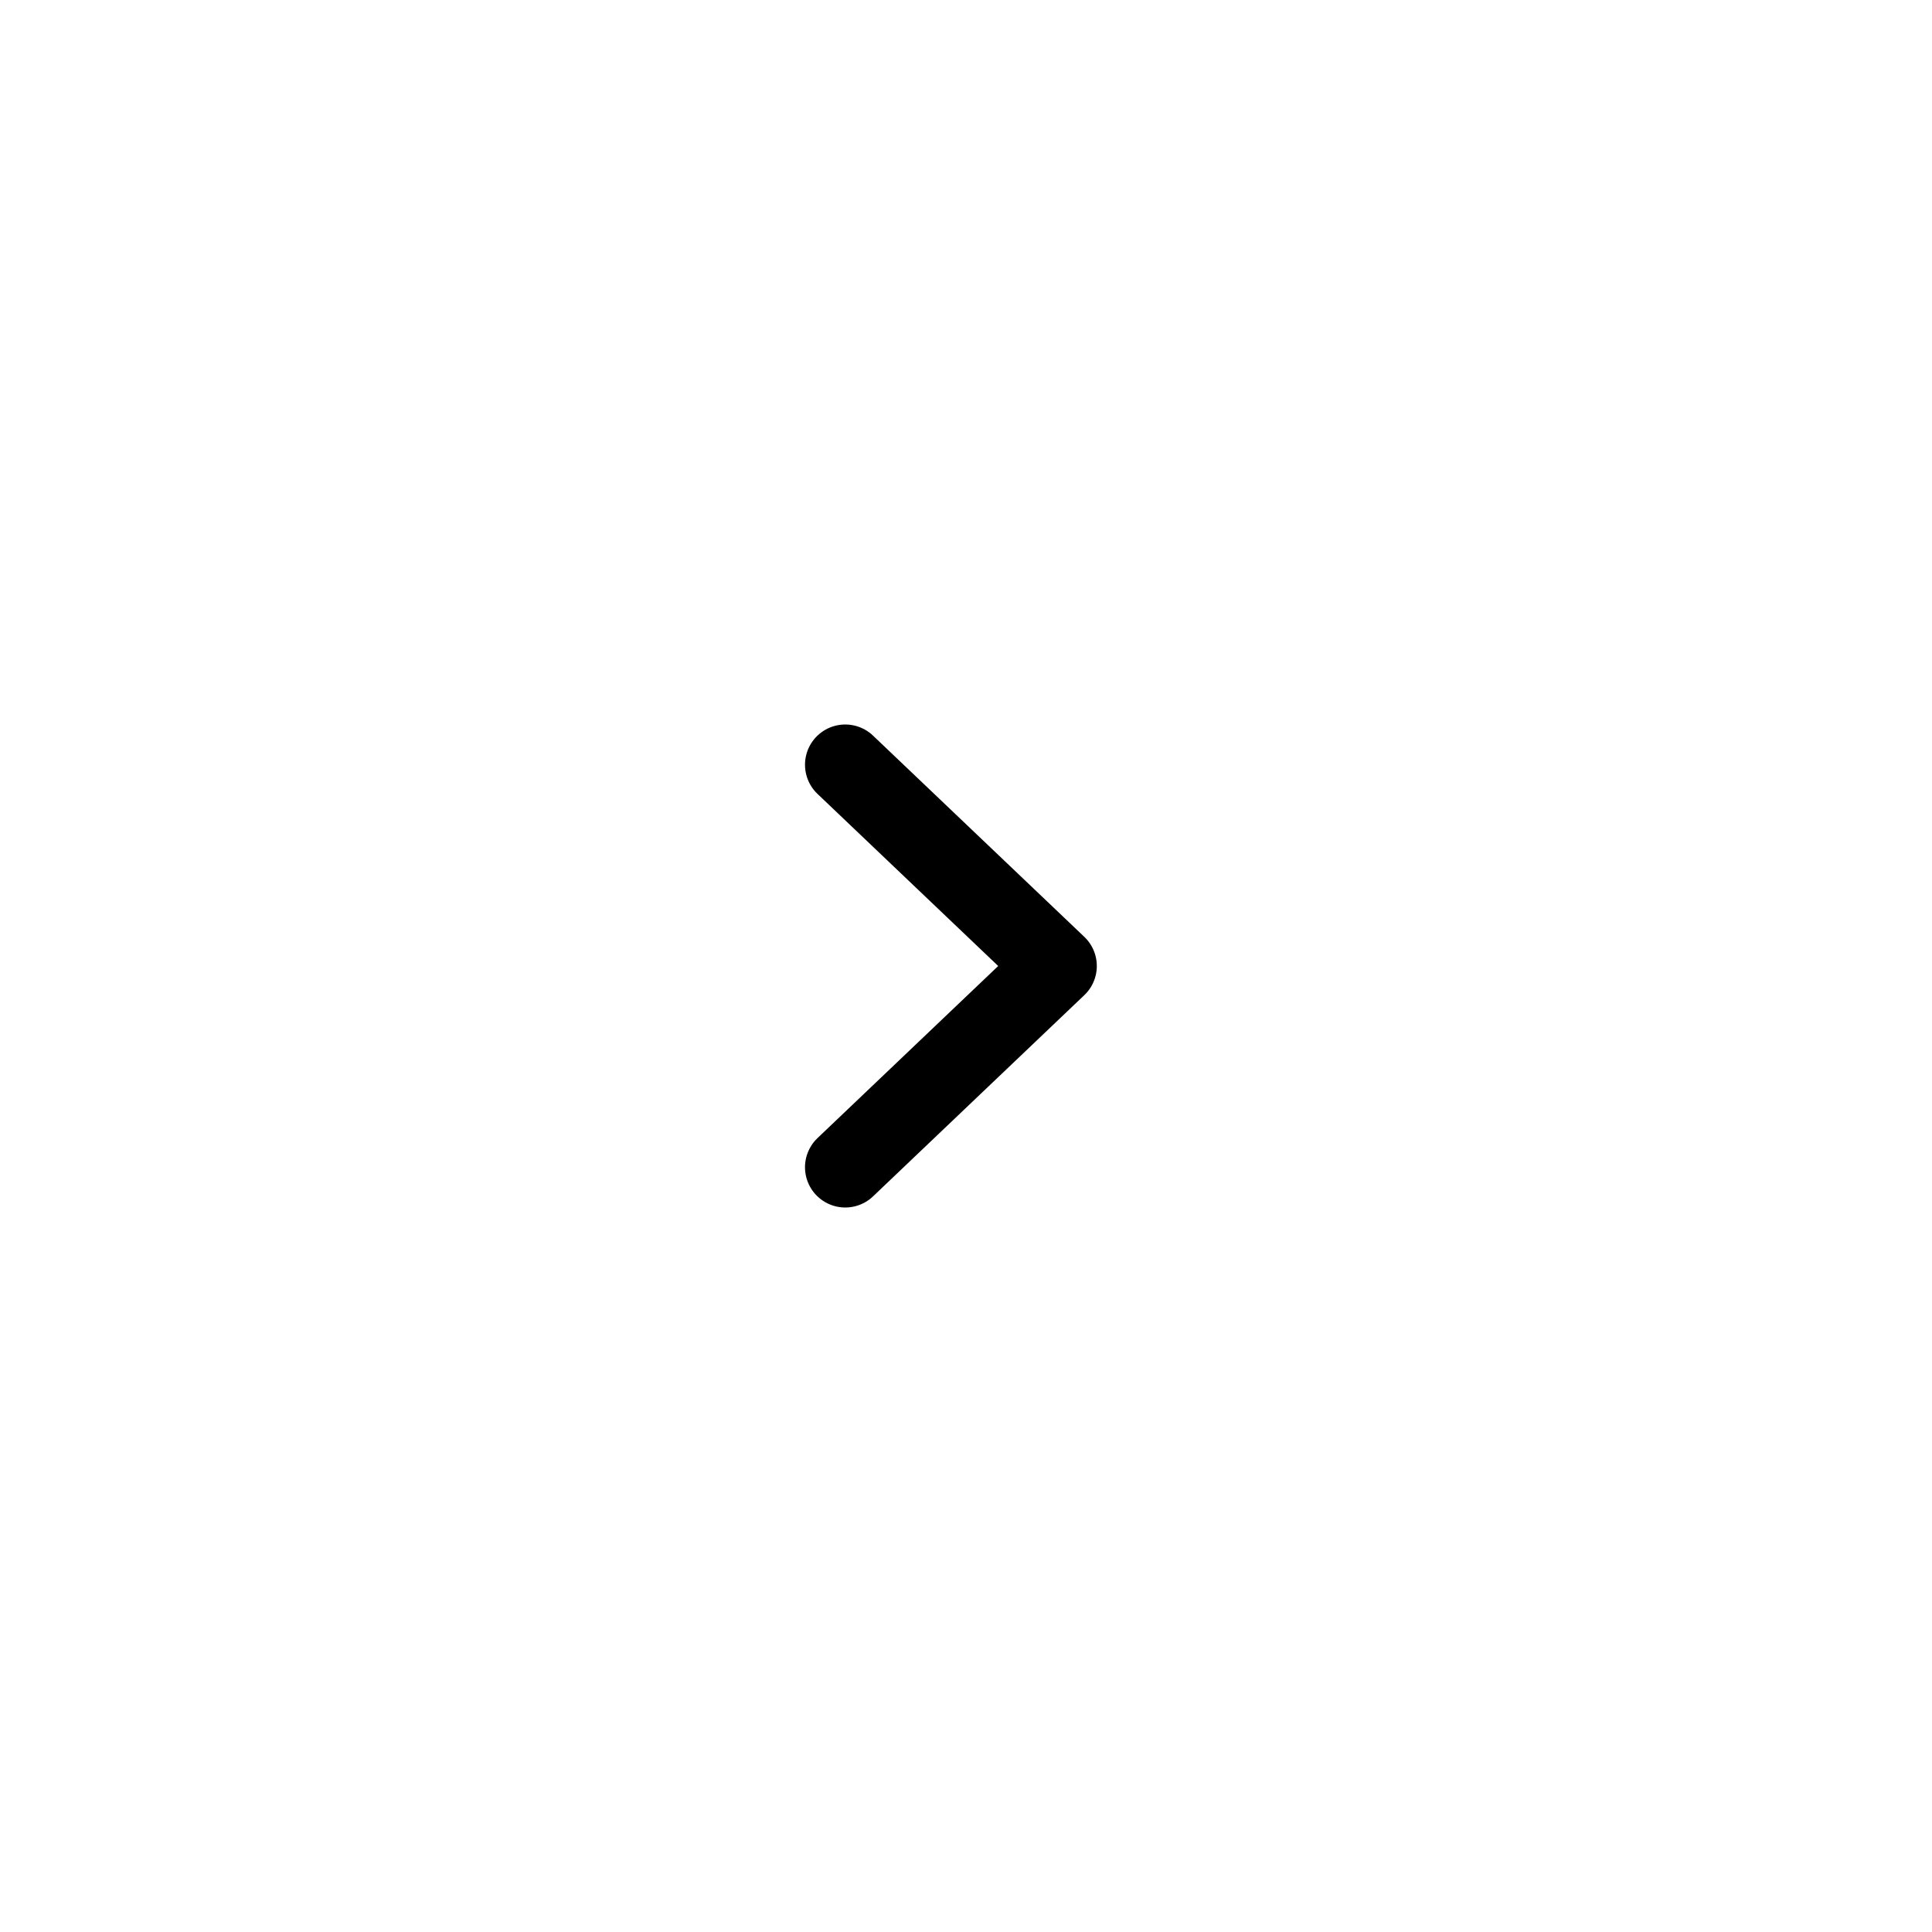
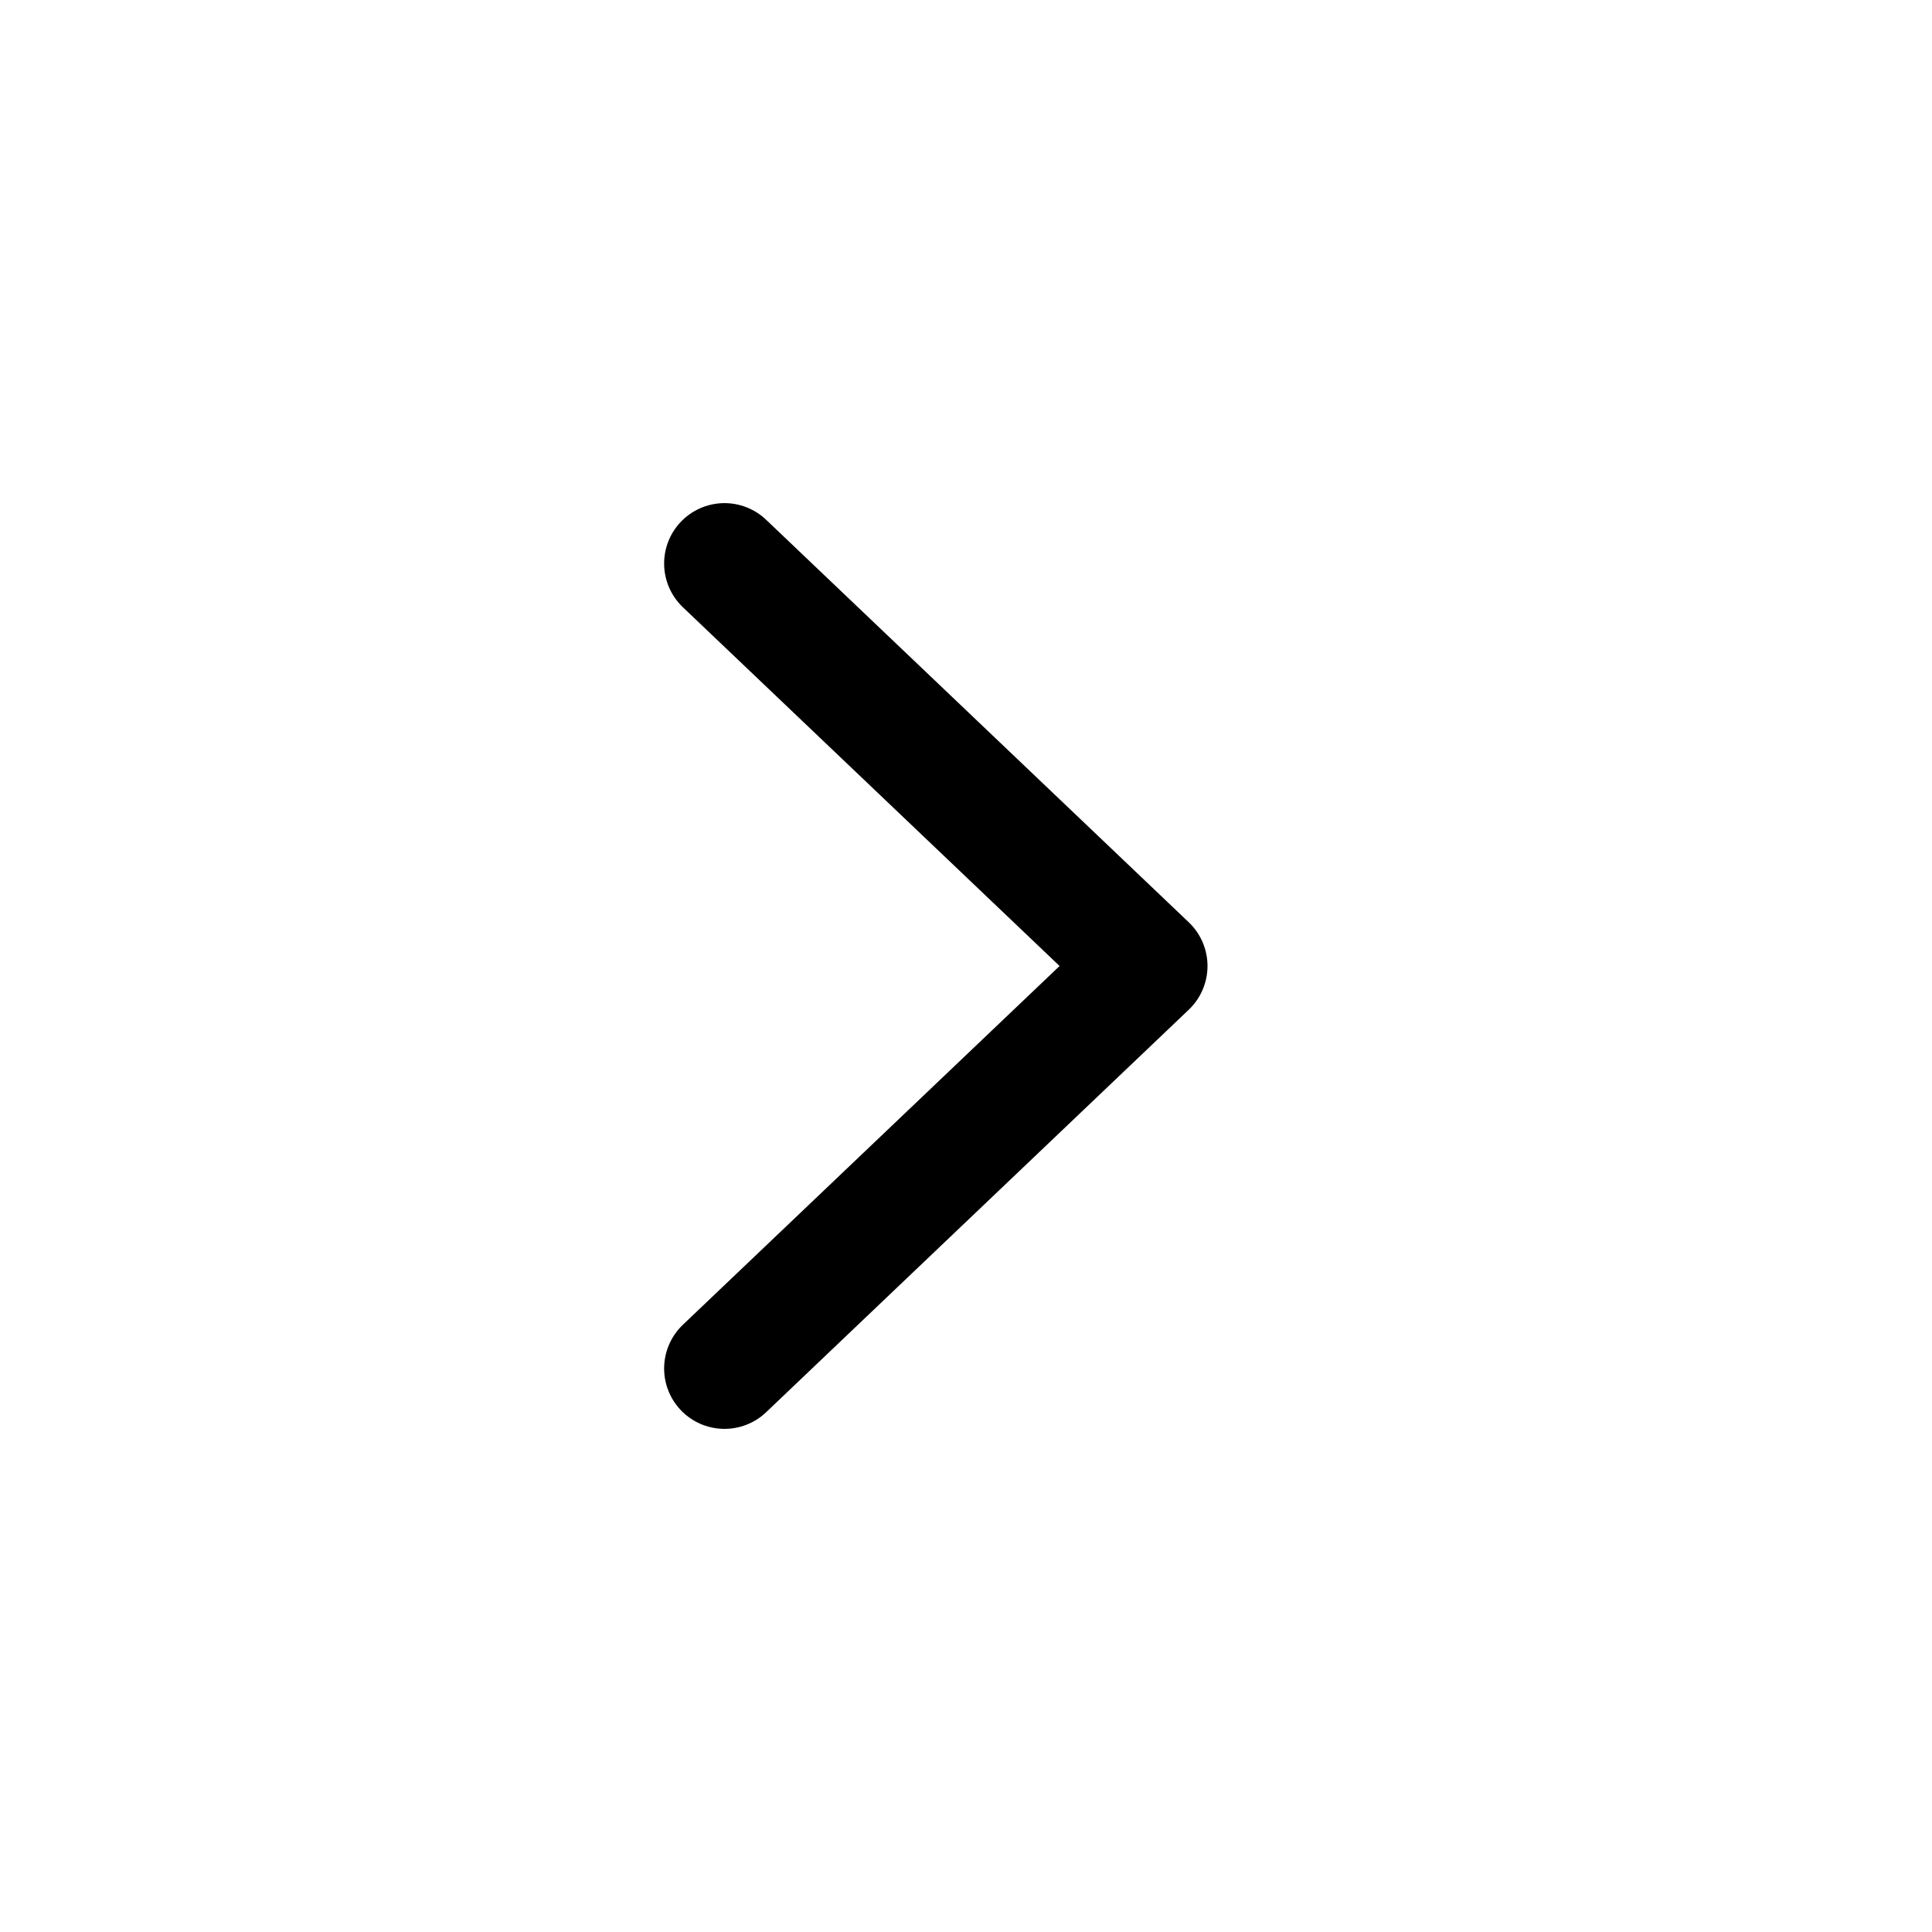
- <svg xmlns="http://www.w3.org/2000/svg" width="48" height="48" viewBox="0 0 48 48" fill="none">
-   <path d="M21 19L26.25 24L21 29" stroke-width="2" stroke-linecap="round" stroke-linejoin="round" stroke="currentColor" />
+ <svg xmlns="http://www.w3.org/2000/svg" viewBox="12 12 24 24" fill="none" stroke-width="1.5" stroke-linecap="round" stroke-linejoin="round">
+   <path d="M21 19L26.25 24L21 29" stroke="currentColor" />
</svg>
